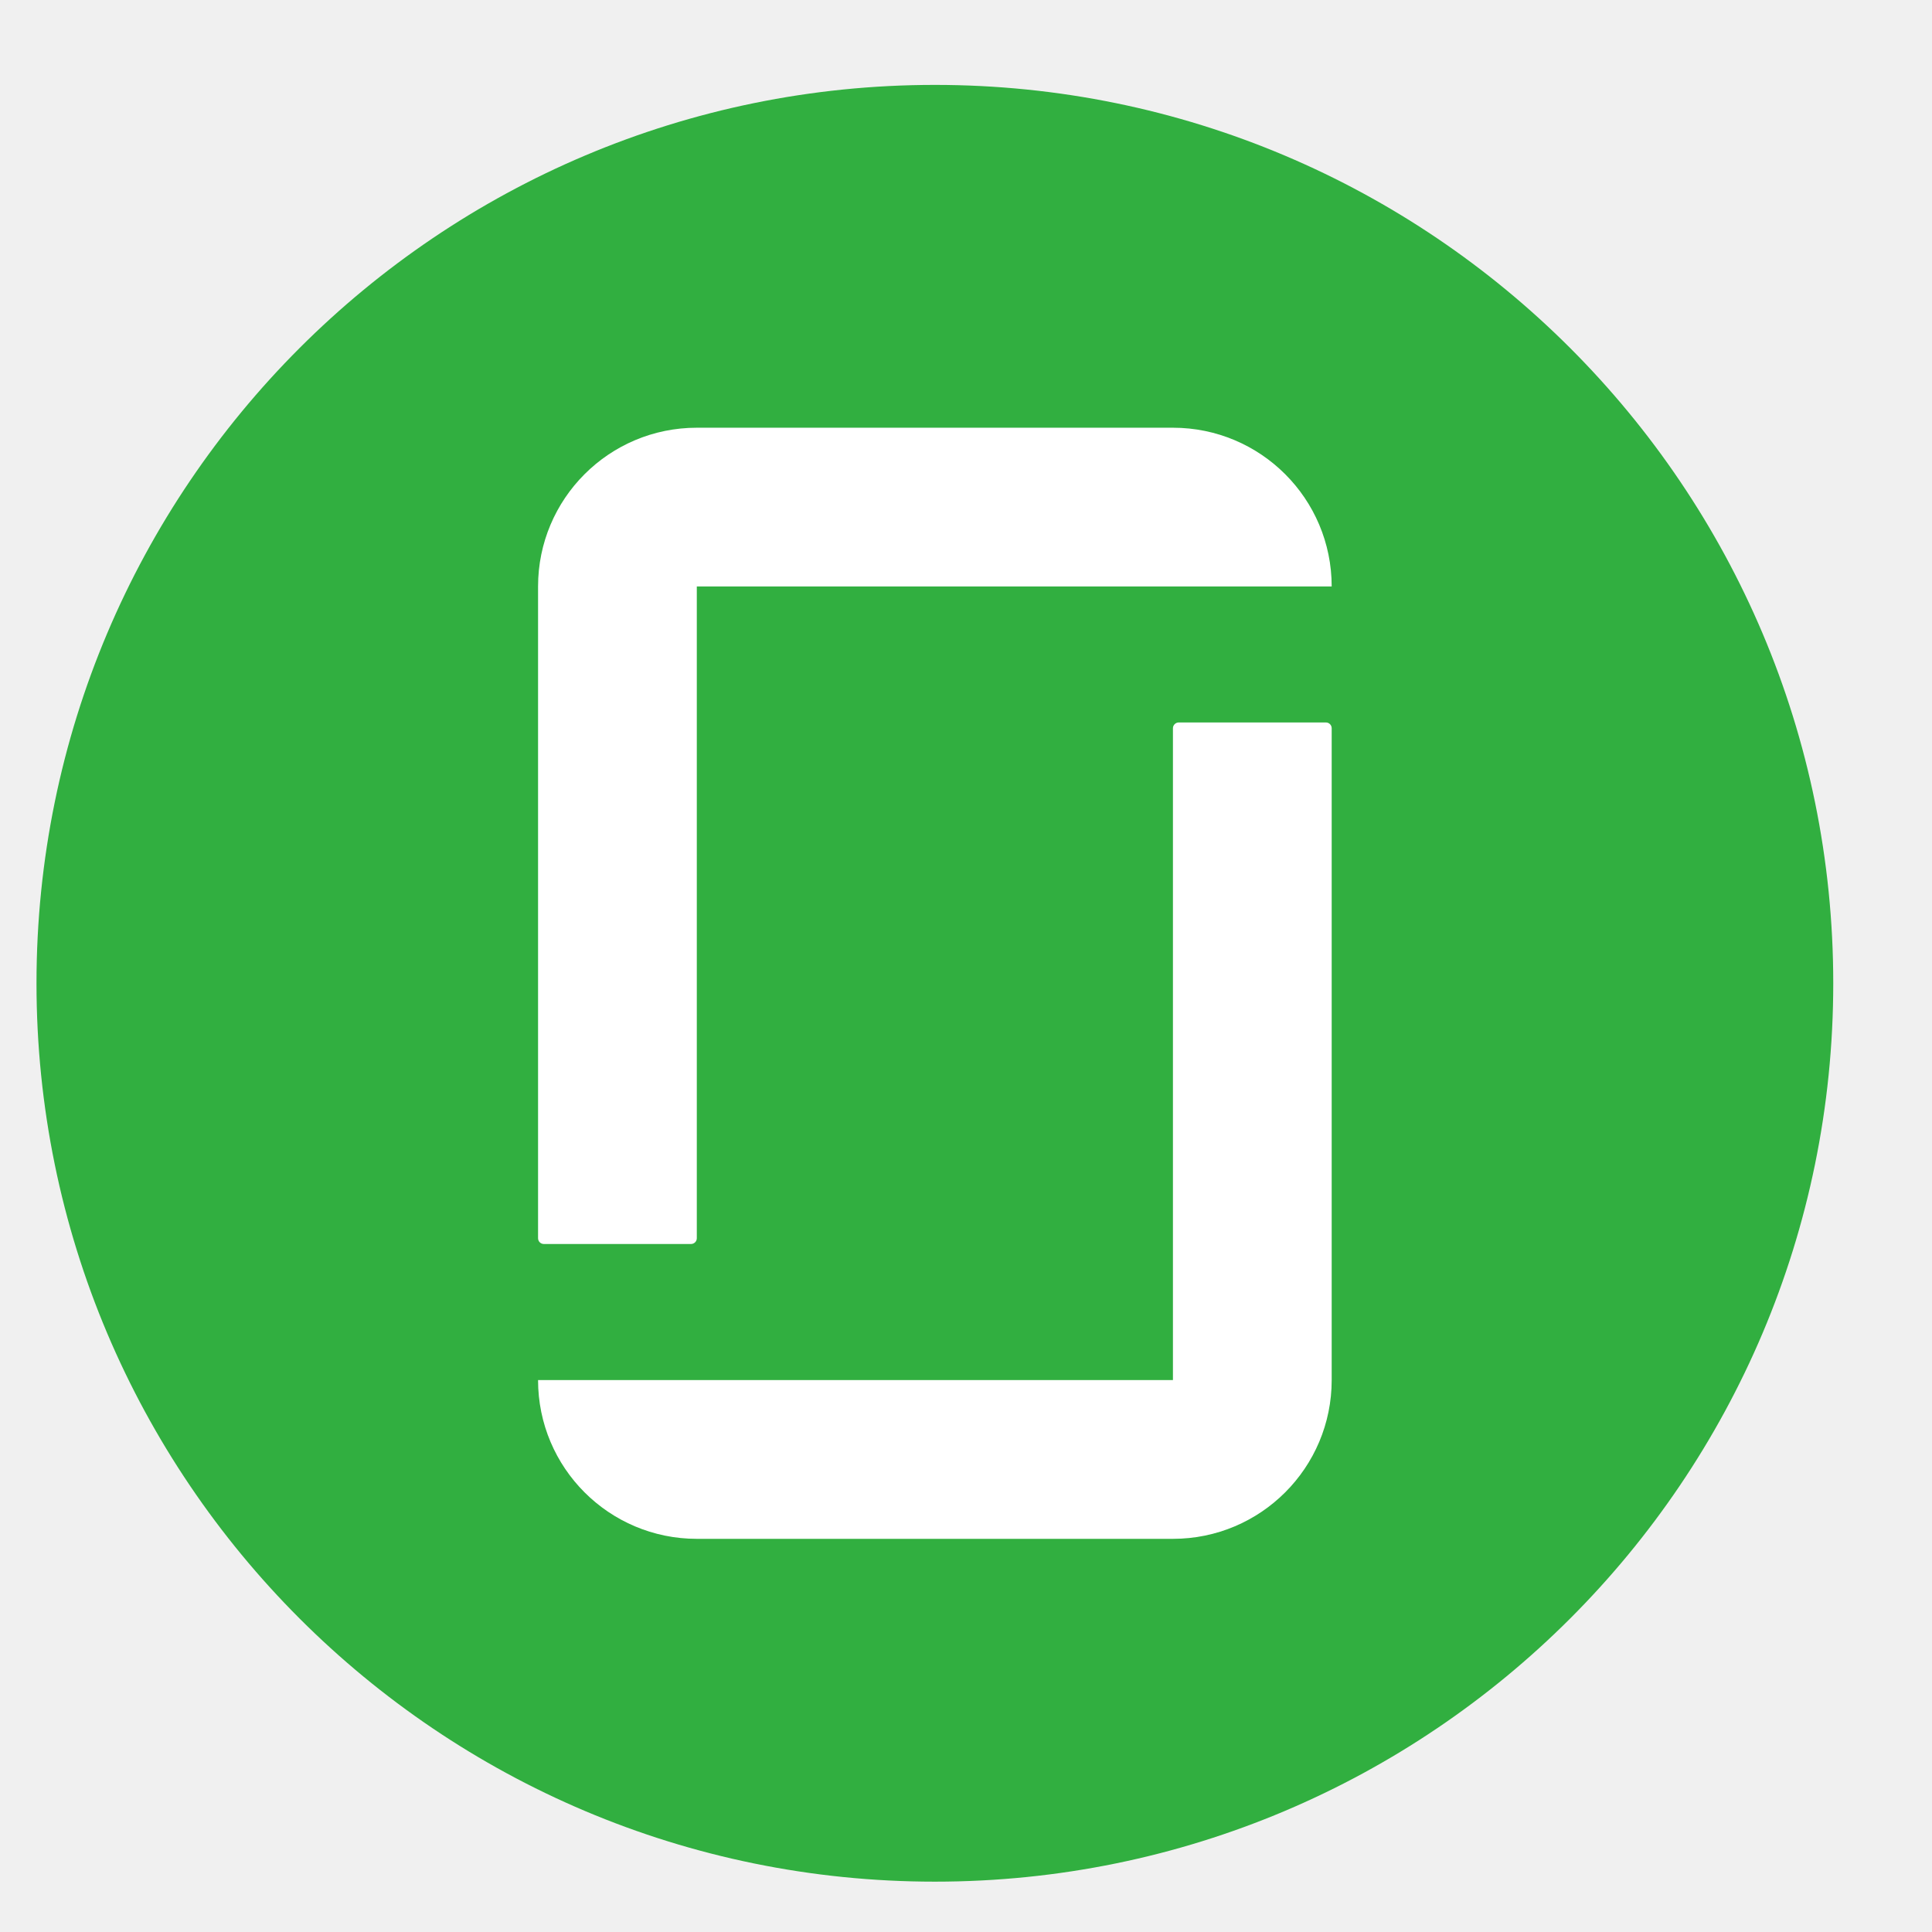
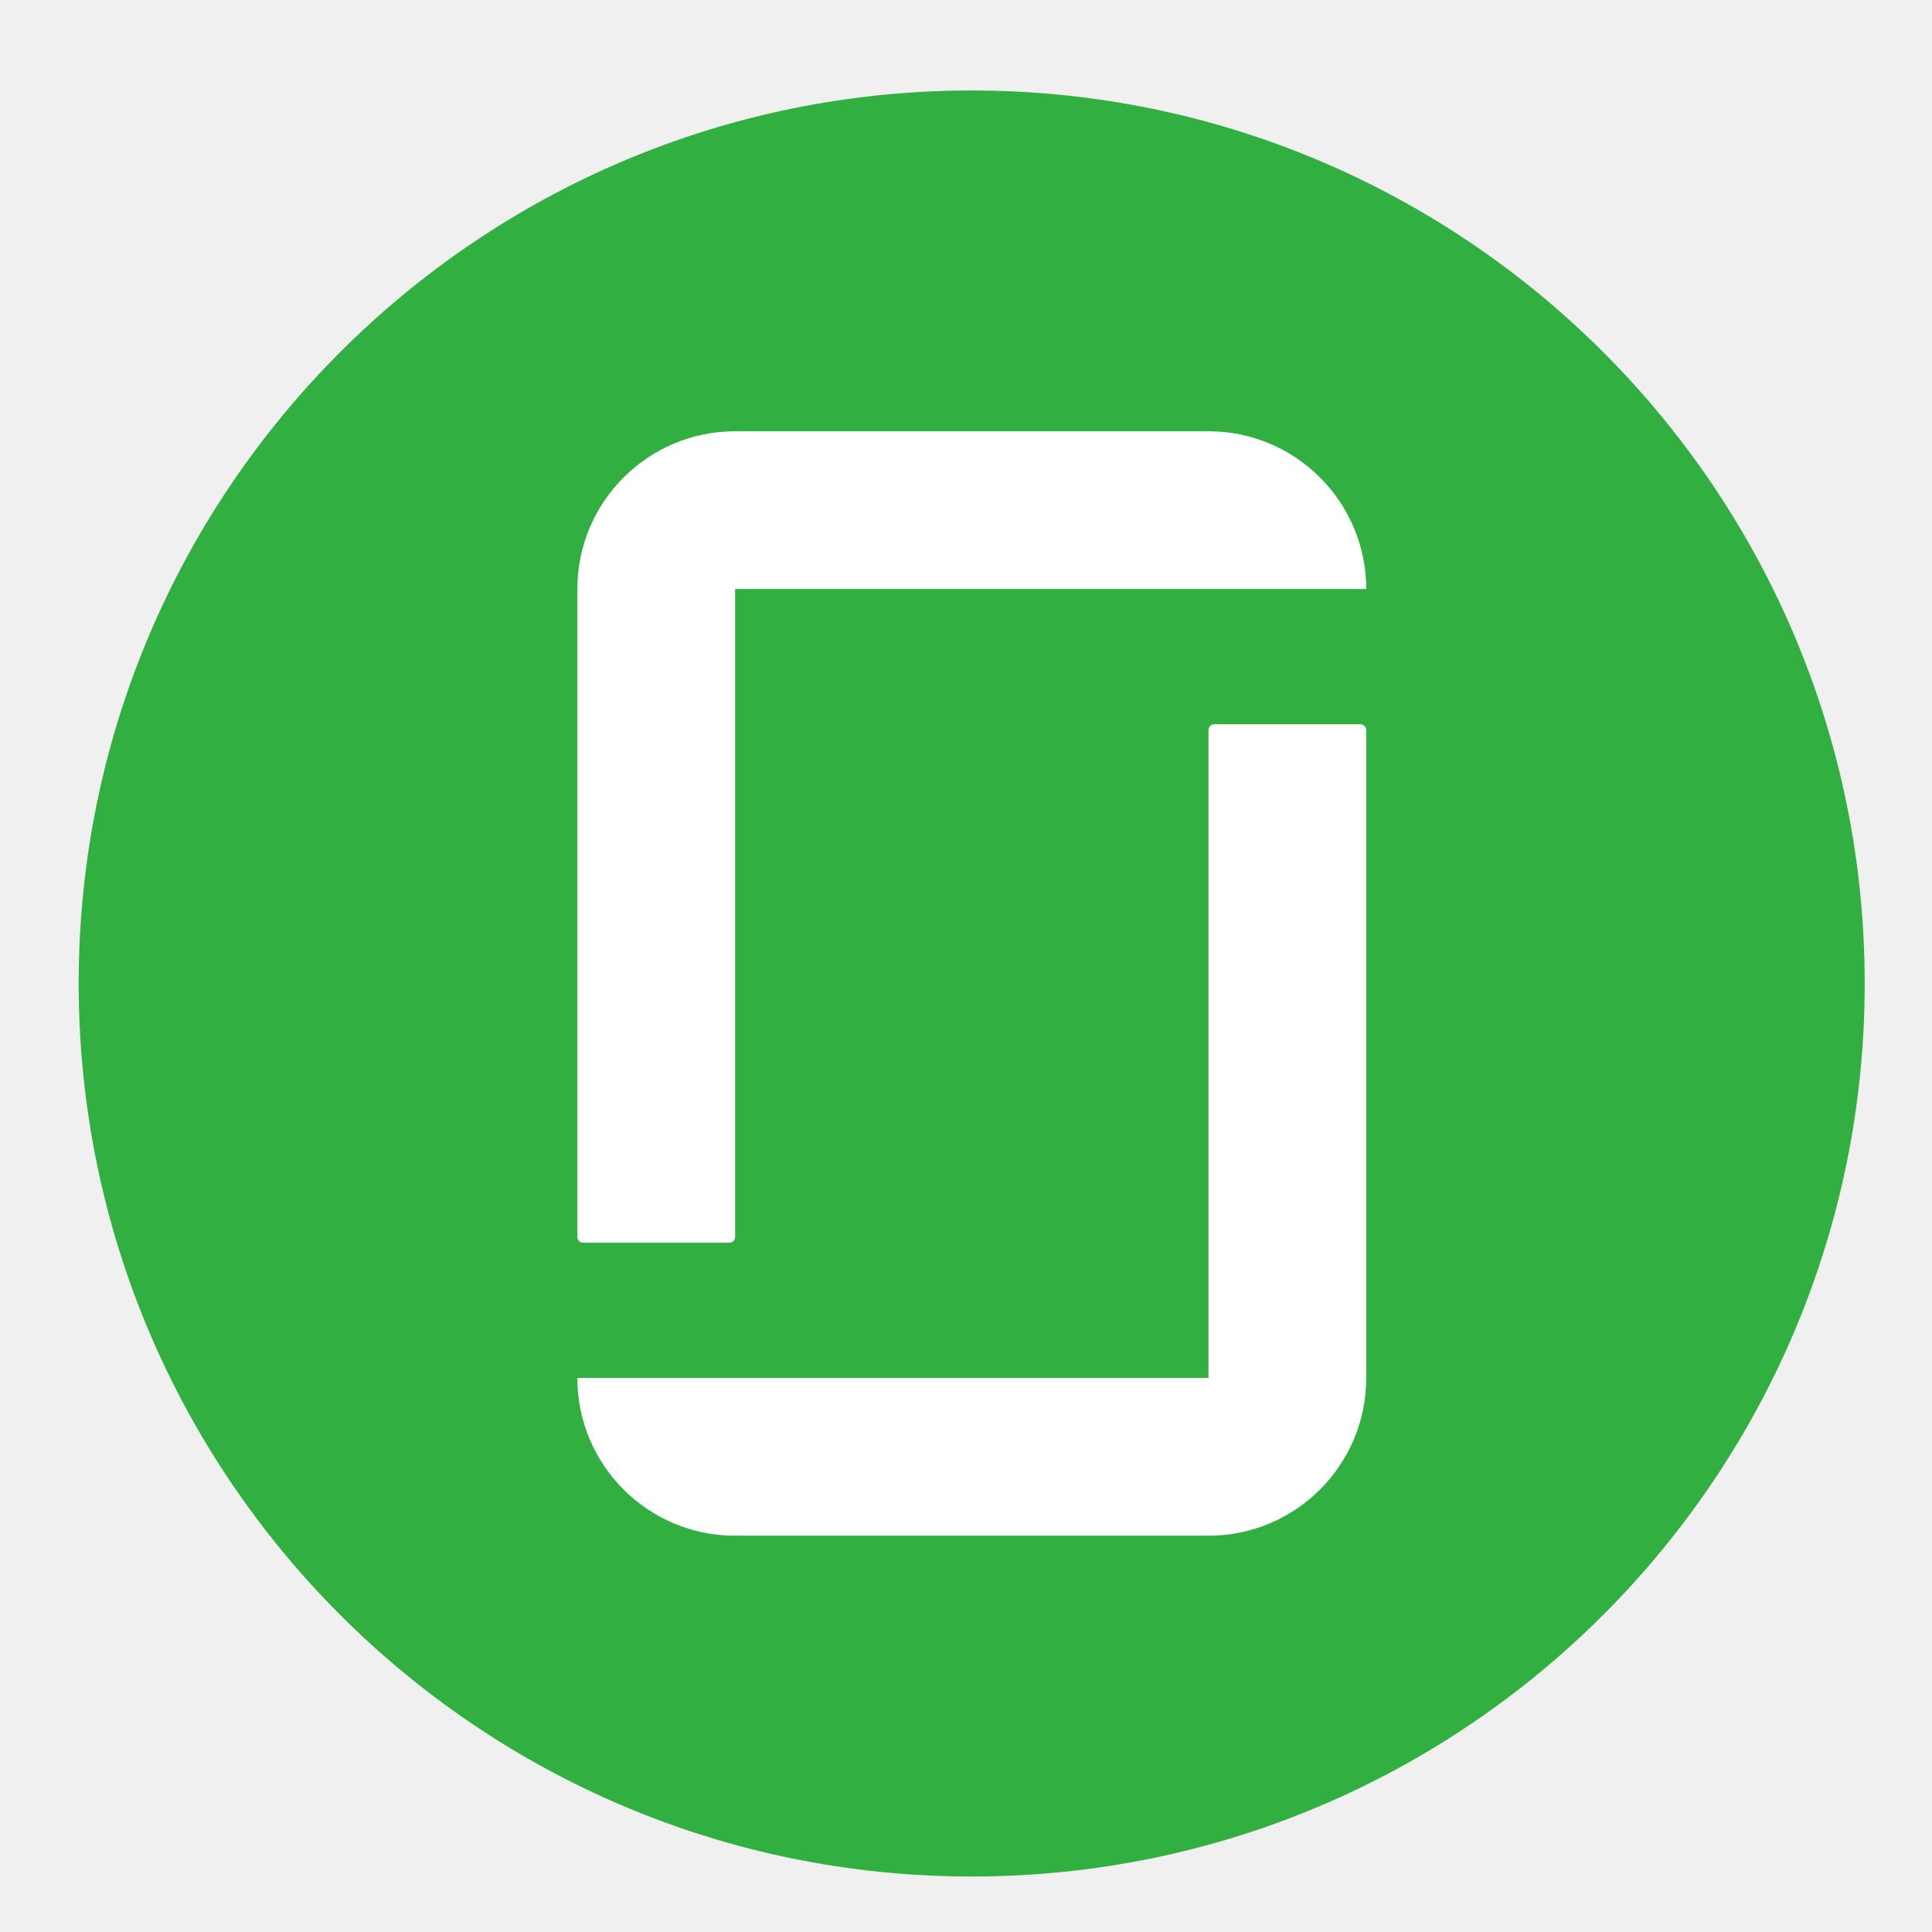
<svg xmlns="http://www.w3.org/2000/svg" width="18" height="18" viewBox="0 0 18 18" fill="none">
-   <path d="M17.08 9.161C17.08 13.784 13.333 17.531 8.71 17.531C4.087 17.531 0.34 13.784 0.34 9.161C0.34 4.538 4.087 0.791 8.71 0.791C13.333 0.791 17.08 4.538 17.08 9.161Z" fill="#31AF40" />
-   <path fill-rule="evenodd" clip-rule="evenodd" d="M10.928 12.858H5.013C5.013 13.675 5.675 14.337 6.492 14.337H10.928C11.745 14.337 12.407 13.675 12.407 12.858V6.785C12.407 6.755 12.383 6.731 12.353 6.731H10.982C10.953 6.731 10.928 6.755 10.928 6.785V12.858ZM10.928 3.985C11.745 3.985 12.407 4.647 12.407 5.464H6.492V11.536C6.492 11.566 6.468 11.59 6.438 11.59H5.067C5.037 11.59 5.013 11.566 5.013 11.536V5.464C5.013 4.647 5.675 3.985 6.492 3.985H10.928Z" fill="white" />
+   <path d="M17.373 9.163C17.373 13.758 13.648 17.483 9.053 17.483C4.458 17.483 0.733 13.758 0.733 9.163C0.733 4.568 4.458 0.843 9.053 0.843C13.648 0.843 17.373 4.568 17.373 9.163Z" fill="#31AF40" />
+   <path fill-rule="evenodd" clip-rule="evenodd" d="M11.259 12.838H5.379C5.379 13.65 6.037 14.308 6.849 14.308H11.259C12.071 14.308 12.729 13.65 12.729 12.838V6.802C12.729 6.772 12.705 6.748 12.675 6.748H11.312C11.283 6.748 11.259 6.772 11.259 6.802V12.838ZM11.259 4.018C12.071 4.018 12.729 4.677 12.729 5.488H6.849V11.525C6.849 11.554 6.825 11.578 6.795 11.578H5.432C5.403 11.578 5.379 11.554 5.379 11.525V5.488C5.379 4.677 6.037 4.018 6.849 4.018H11.259Z" fill="white" />
</svg>
